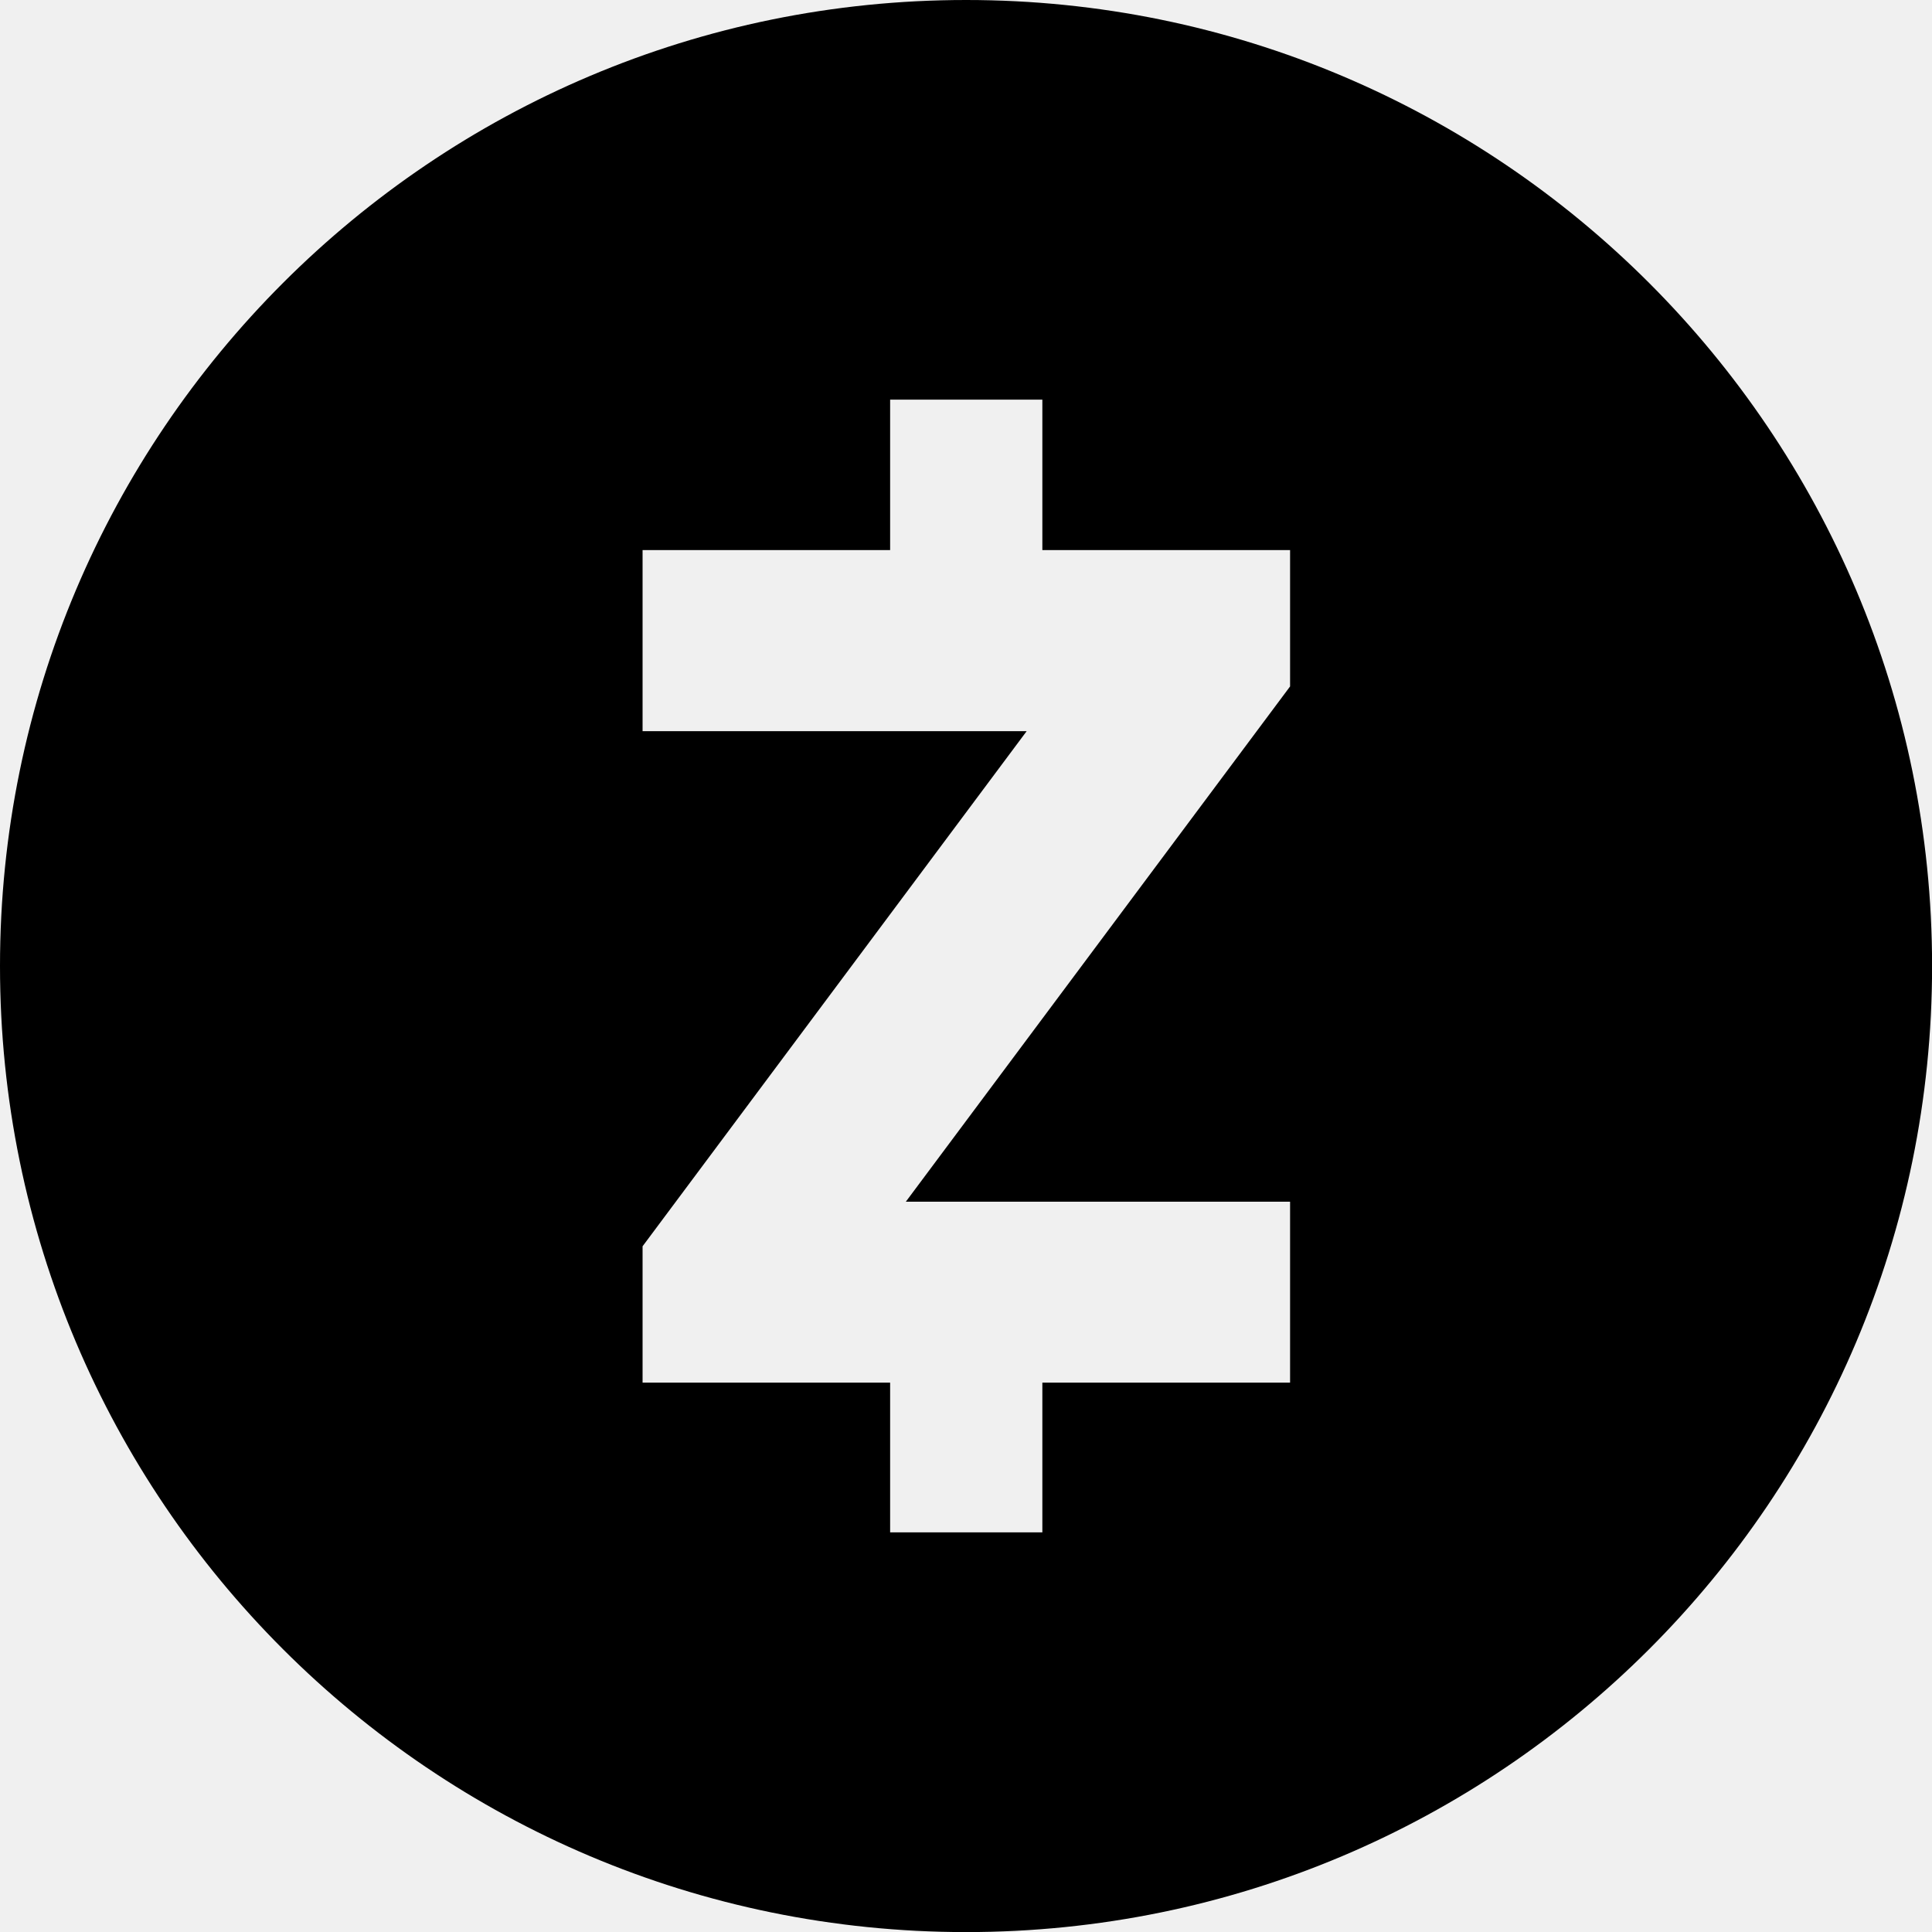
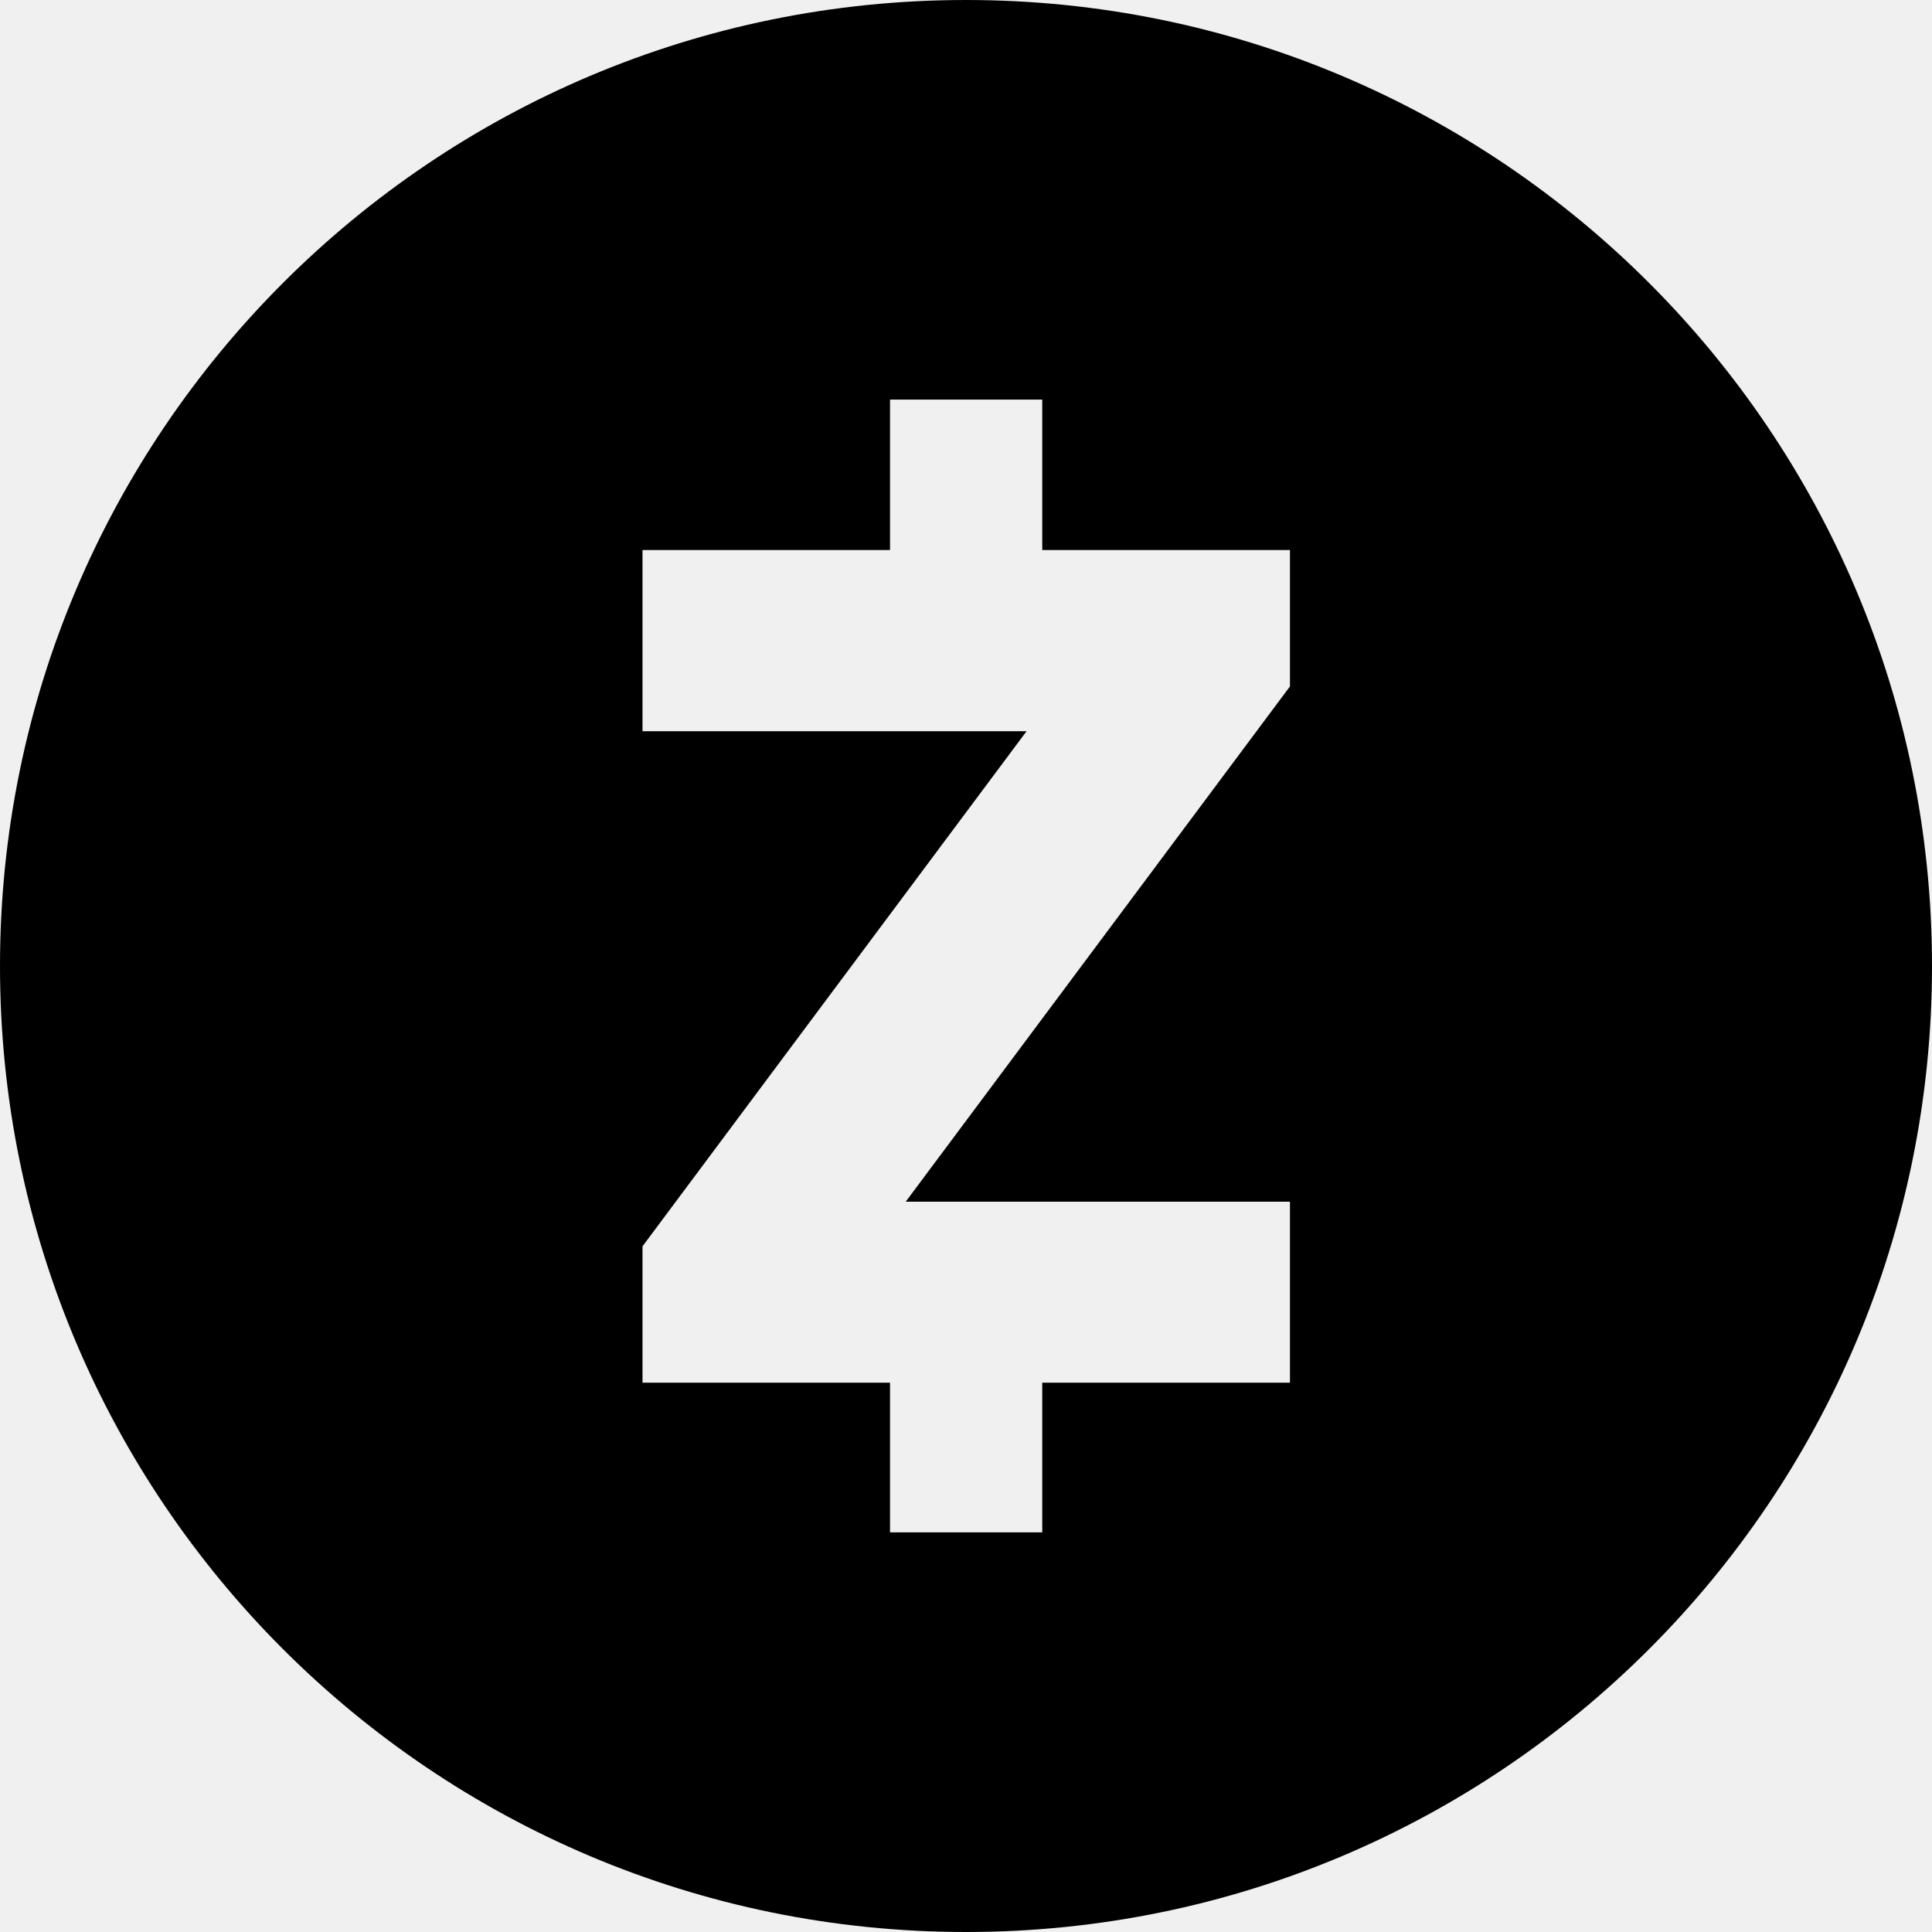
- <svg xmlns="http://www.w3.org/2000/svg" version="1.1" viewBox="0 0 23.873 23.873">
-   <path d="m11.938 0c-6.593 0-11.938 5.345-11.938 11.938 0 6.593 5.345 11.936 11.938 11.936 6.592 0 11.936-5.343 11.936-11.936 0-6.592-5.343-11.938-11.936-11.938zm-0.939 4.938h1.881v1.859h3.061v1.685l-4.748 6.367h4.748v2.236h-3.061v1.85h-1.881v-1.85h-3.059v-1.685l4.746-6.365h-4.746v-2.238h3.059z" />
+ <svg xmlns="http://www.w3.org/2000/svg" width="34" height="34" version="1.1" viewBox="0 0 34 34">
+   <defs>
+     <style>.cls-1 {
+         fill: #3468d1;
+       }
+ 
+       .cls-2 {
+         fill: #fff;
+         fill-rule: evenodd;
+       }</style>
+     <style>.cls-1 {
+         fill: #3468d1;
+       }
+ 
+       .cls-2 {
+         fill: #fff;
+         fill-rule: evenodd;
+       }</style>
+     <style>.cls-1 {
+         fill: #3468d1;
+       }
+ 
+       .cls-2 {
+         fill: #fff;
+         fill-rule: evenodd;
+       }</style>
+     <style>.cls-1 {
+         fill: #3468d1;
+       }
+ 
+       .cls-2 {
+         fill: #fff;
+         fill-rule: evenodd;
+       }</style>
+   </defs>
+   <path d="m17.001 0c-9.389 0-17.001 7.612-17.001 17.001 0 9.389 7.612 16.999 17.001 16.999 9.389 0 16.999-7.609 16.999-16.999 0-9.389-7.609-17.001-16.999-17.001zm-1.338 7.032h2.679v2.648h4.359v2.4l-6.762 9.068h6.762v3.185h-4.359v2.634h-2.679v-2.634h-4.356v-2.4l6.759-9.065h-6.759v-3.188h4.356z" stroke-width="1.424" />
</svg>
